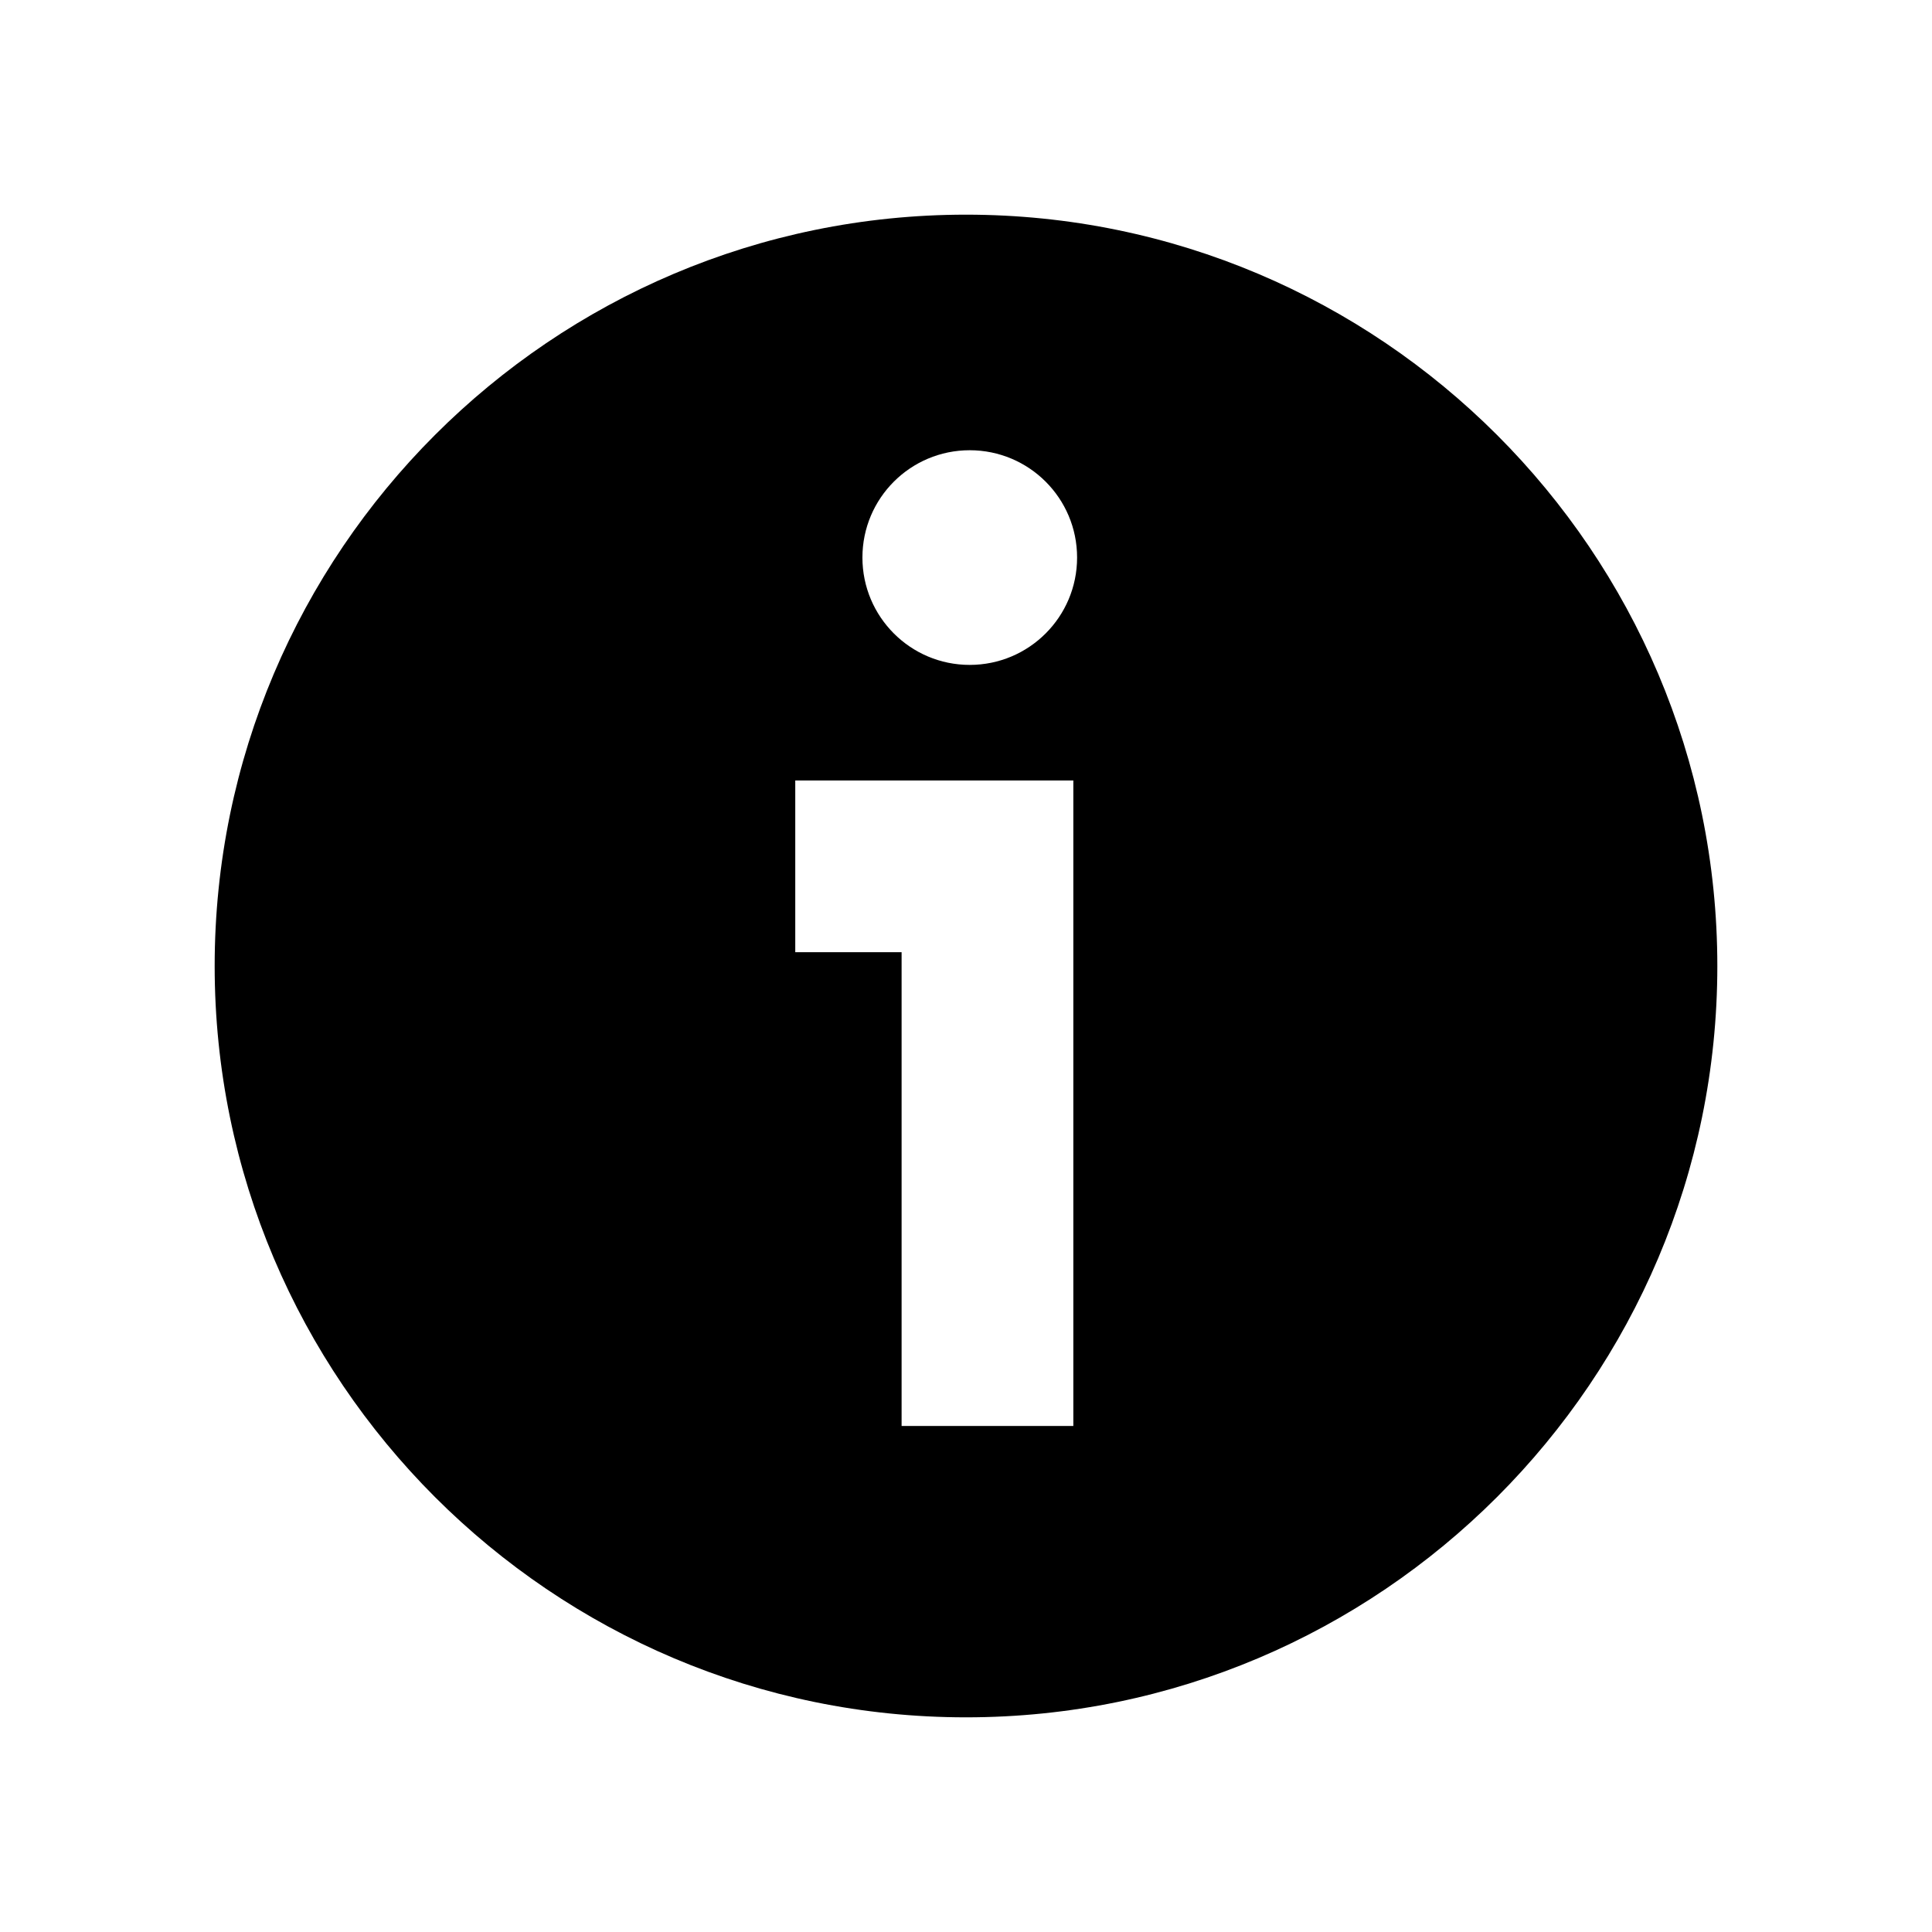
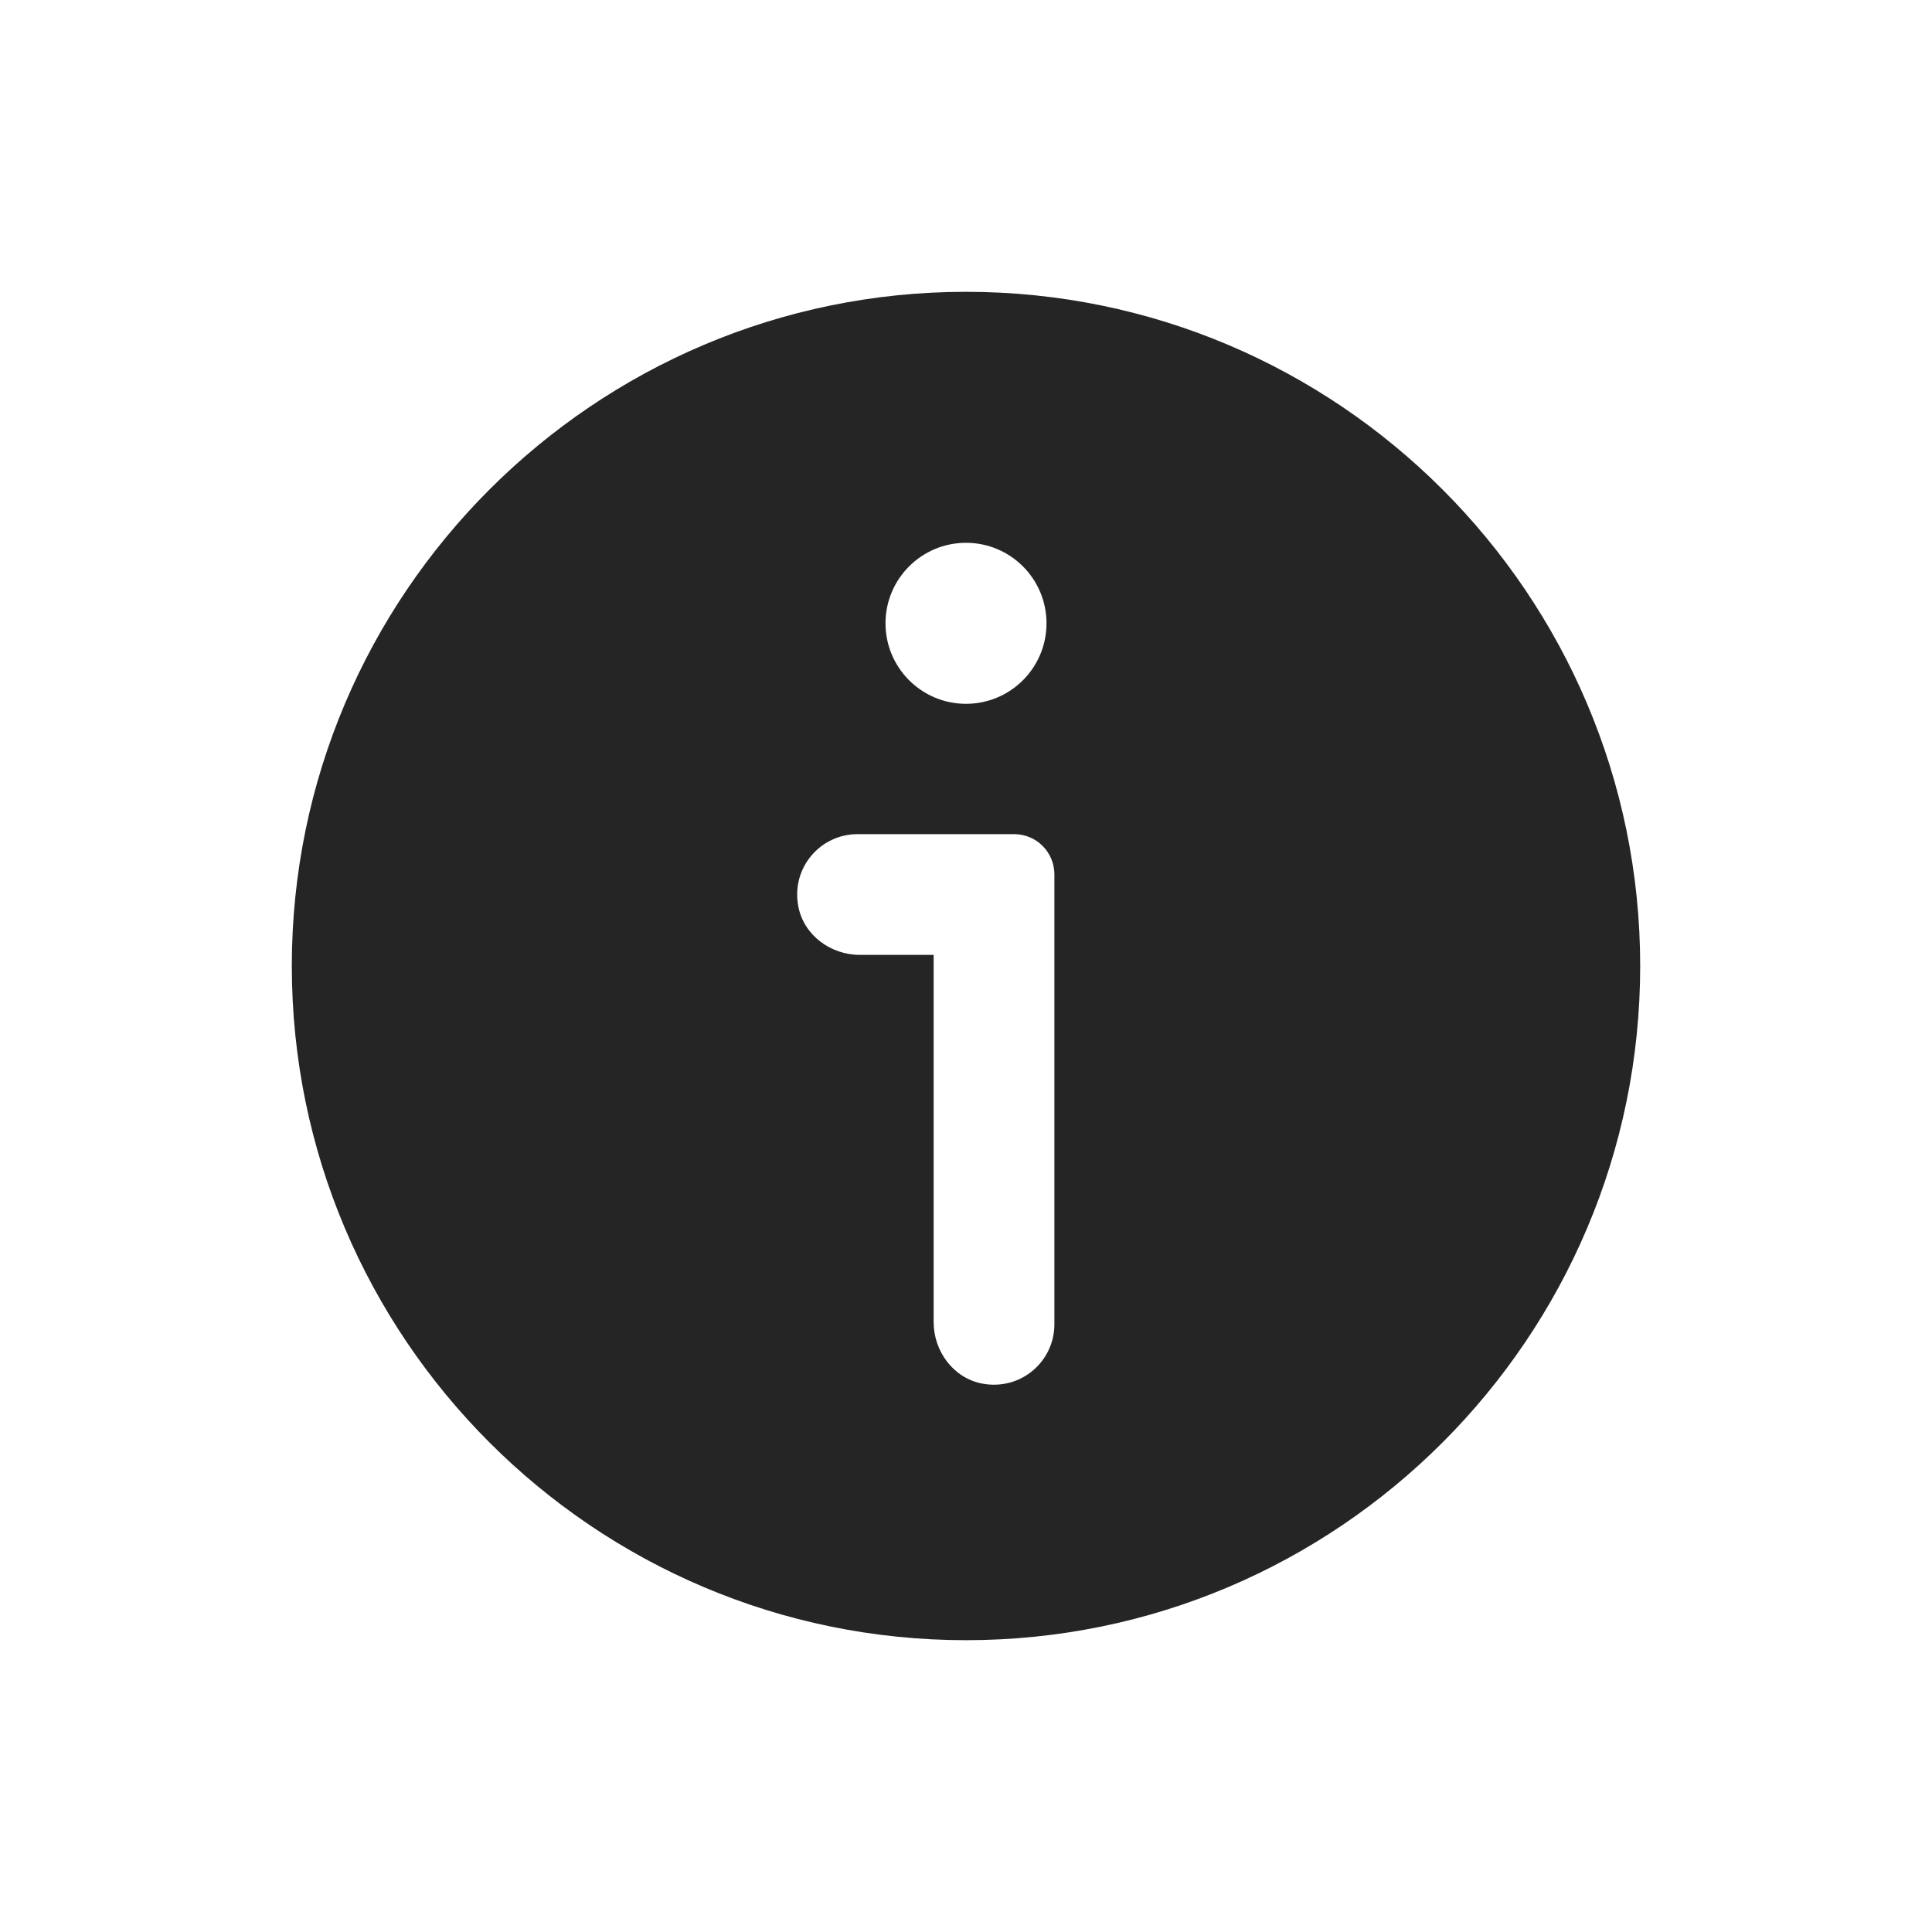
- <svg xmlns="http://www.w3.org/2000/svg" id="vector" width="24.0d" height="24.0d" viewBox="0 0 72.0 72.0">
-   <path fill="@color/sec_widget_default_round_button_text_color" d="M36,8C20.559,8 8,20.561 8,36.001C8,51.44 20.559,64 36,64c15.441,0 28,-12.56 28,-27.999C64,20.561 51.441,8 36,8M36.138,16.779c2.212,0 4.002,1.79 4.002,3.999s-1.79,4.001 -4.002,4.001c-2.208,0 -3.998,-1.792 -3.998,-4.001S33.93,16.779 36.138,16.779M40,53.142h-6.4V35.486h-3.963v-6.399H40V53.142z" id="path_0" />
+ <svg xmlns="http://www.w3.org/2000/svg" width="24" height="24" viewBox="0 0 24 24" fill="none">
+   <path d="M13.098 16.451C13.098 16.914 12.679 17.279 12.199 17.187C11.843 17.118 11.598 16.786 11.598 16.423V11.862H10.681C10.318 11.862 9.985 11.617 9.917 11.26C9.825 10.781 10.19 10.362 10.653 10.362H12.598C12.874 10.362 13.098 10.585 13.098 10.862V16.451ZM12 6.743C12.553 6.743 13 7.191 13 7.743C13 8.295 12.553 8.743 12 8.743C11.448 8.743 11 8.295 11 7.743C11 7.191 11.448 6.743 12 6.743ZM12 3.625C7.382 3.625 3.625 7.382 3.625 12C3.625 16.618 7.382 20.375 12 20.375C16.619 20.375 20.375 16.618 20.375 12C20.375 7.382 16.619 3.625 12 3.625Z" fill="#252525" />
</svg>
